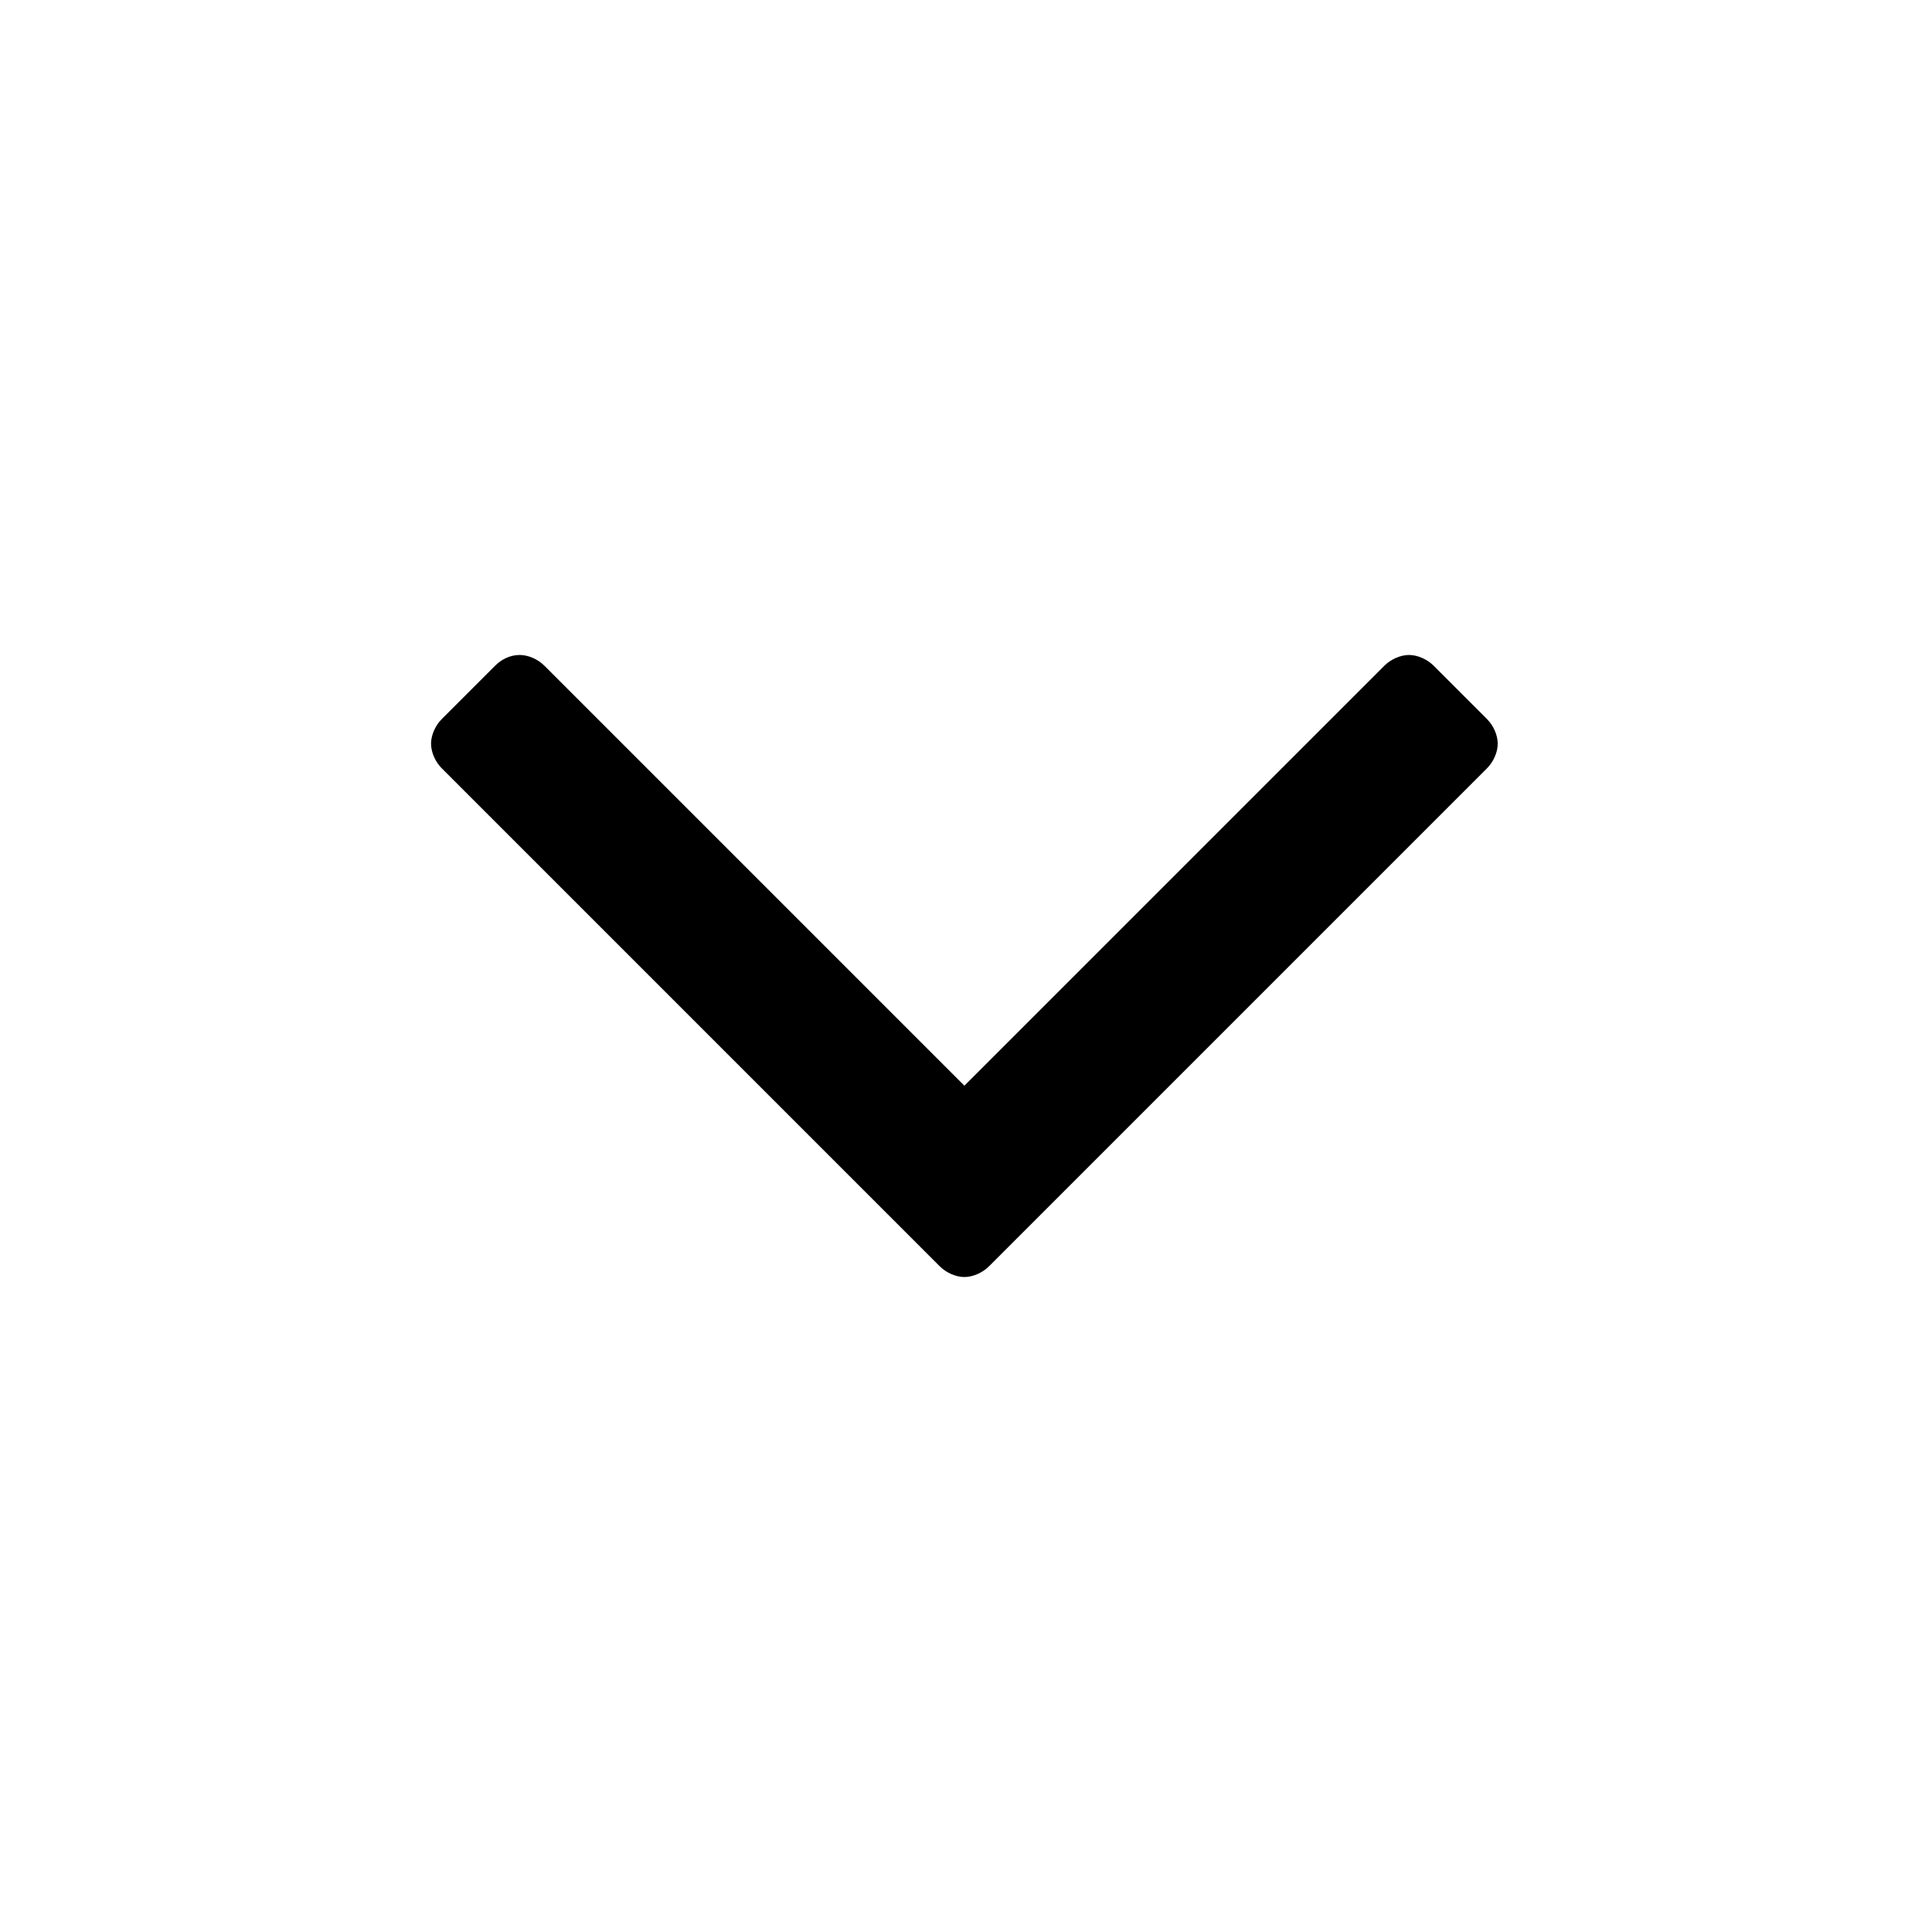
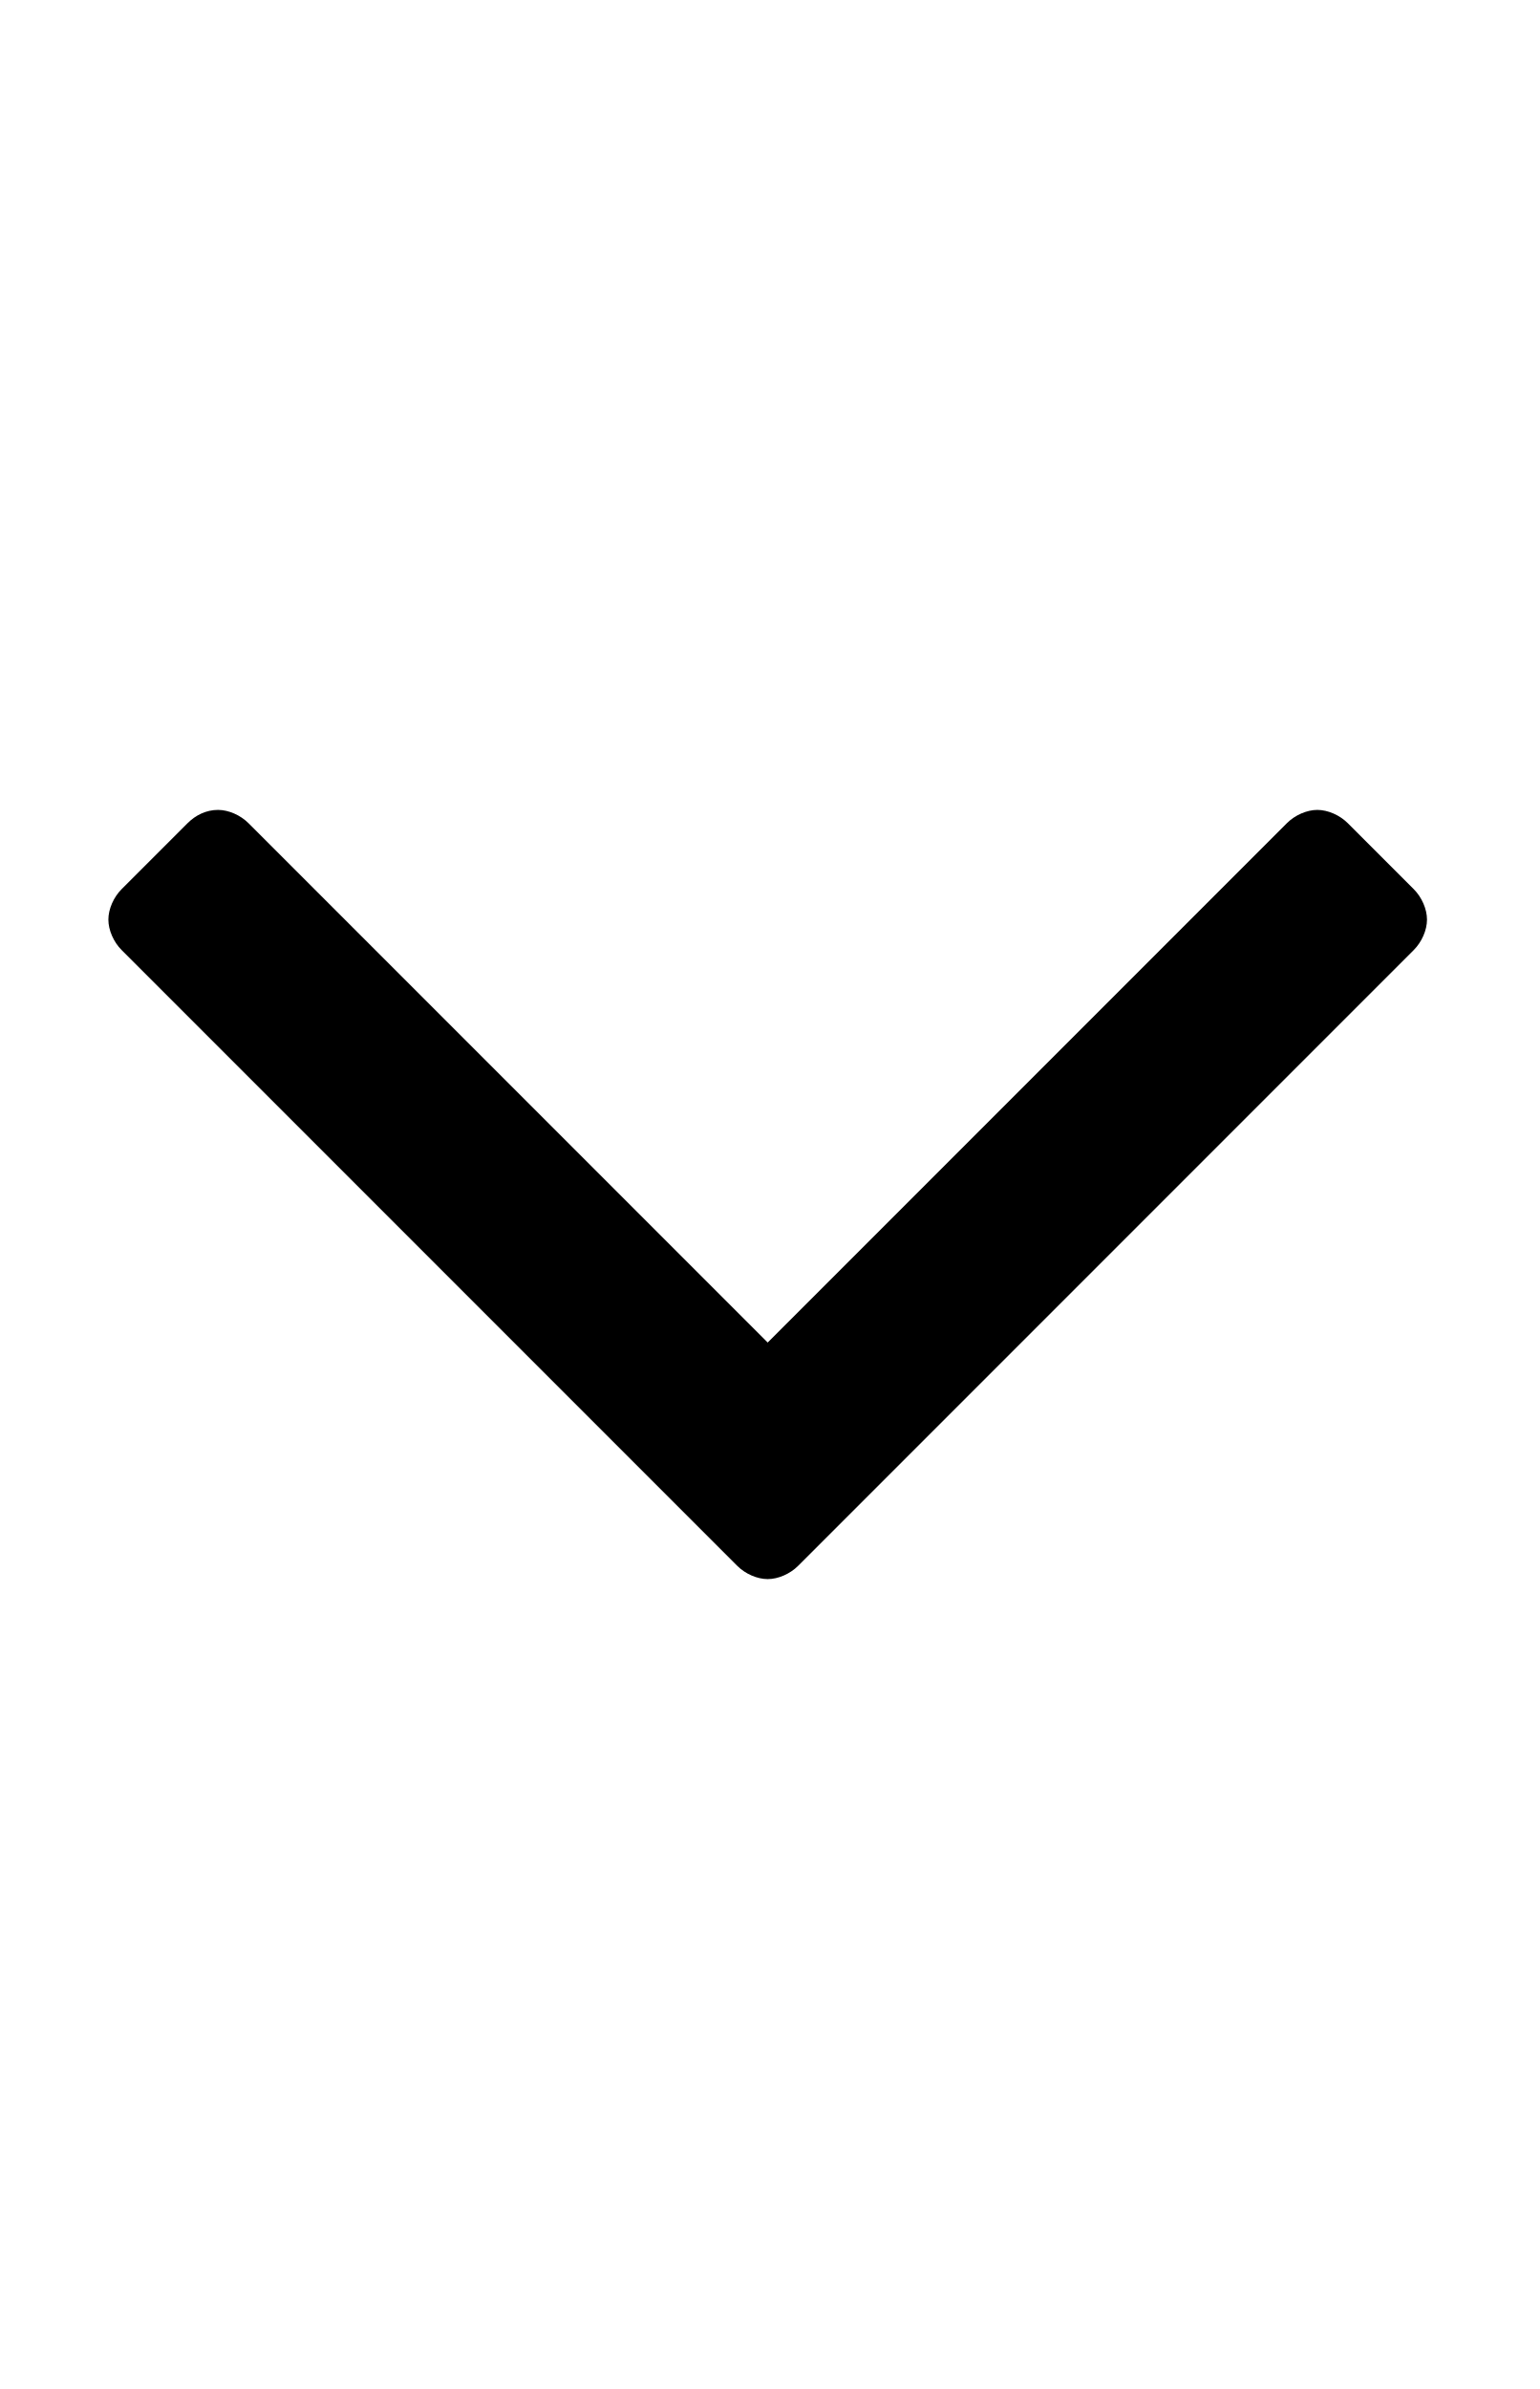
- <svg xmlns="http://www.w3.org/2000/svg" viewBox="0 0 330 512" aria-hidden="true" role="img" version="1.1" width="1em" height="1em">
+ <svg xmlns="http://www.w3.org/2000/svg" viewBox="0 0 330 512" aria-hidden="true" role="img" version="1.1">
  <path d="M305.913 197.085c0 2.266-1.133 4.815-2.833 6.514L171.087 335.593c-1.7 1.7-4.249 2.832-6.515 2.832s-4.815-1.133-6.515-2.832L26.064 203.599c-1.7-1.7-2.832-4.248-2.832-6.514s1.132-4.816 2.832-6.515l14.162-14.163c1.7-1.699 3.966-2.832 6.515-2.832 2.266 0 4.815 1.133 6.515 2.832l111.316 111.317 111.316-111.317c1.7-1.699 4.249-2.832 6.515-2.832s4.815 1.133 6.515 2.832l14.162 14.163c1.7 1.7 2.833 4.249 2.833 6.515z" fill-rule="nonzero" fill="currentColor" />
</svg>
